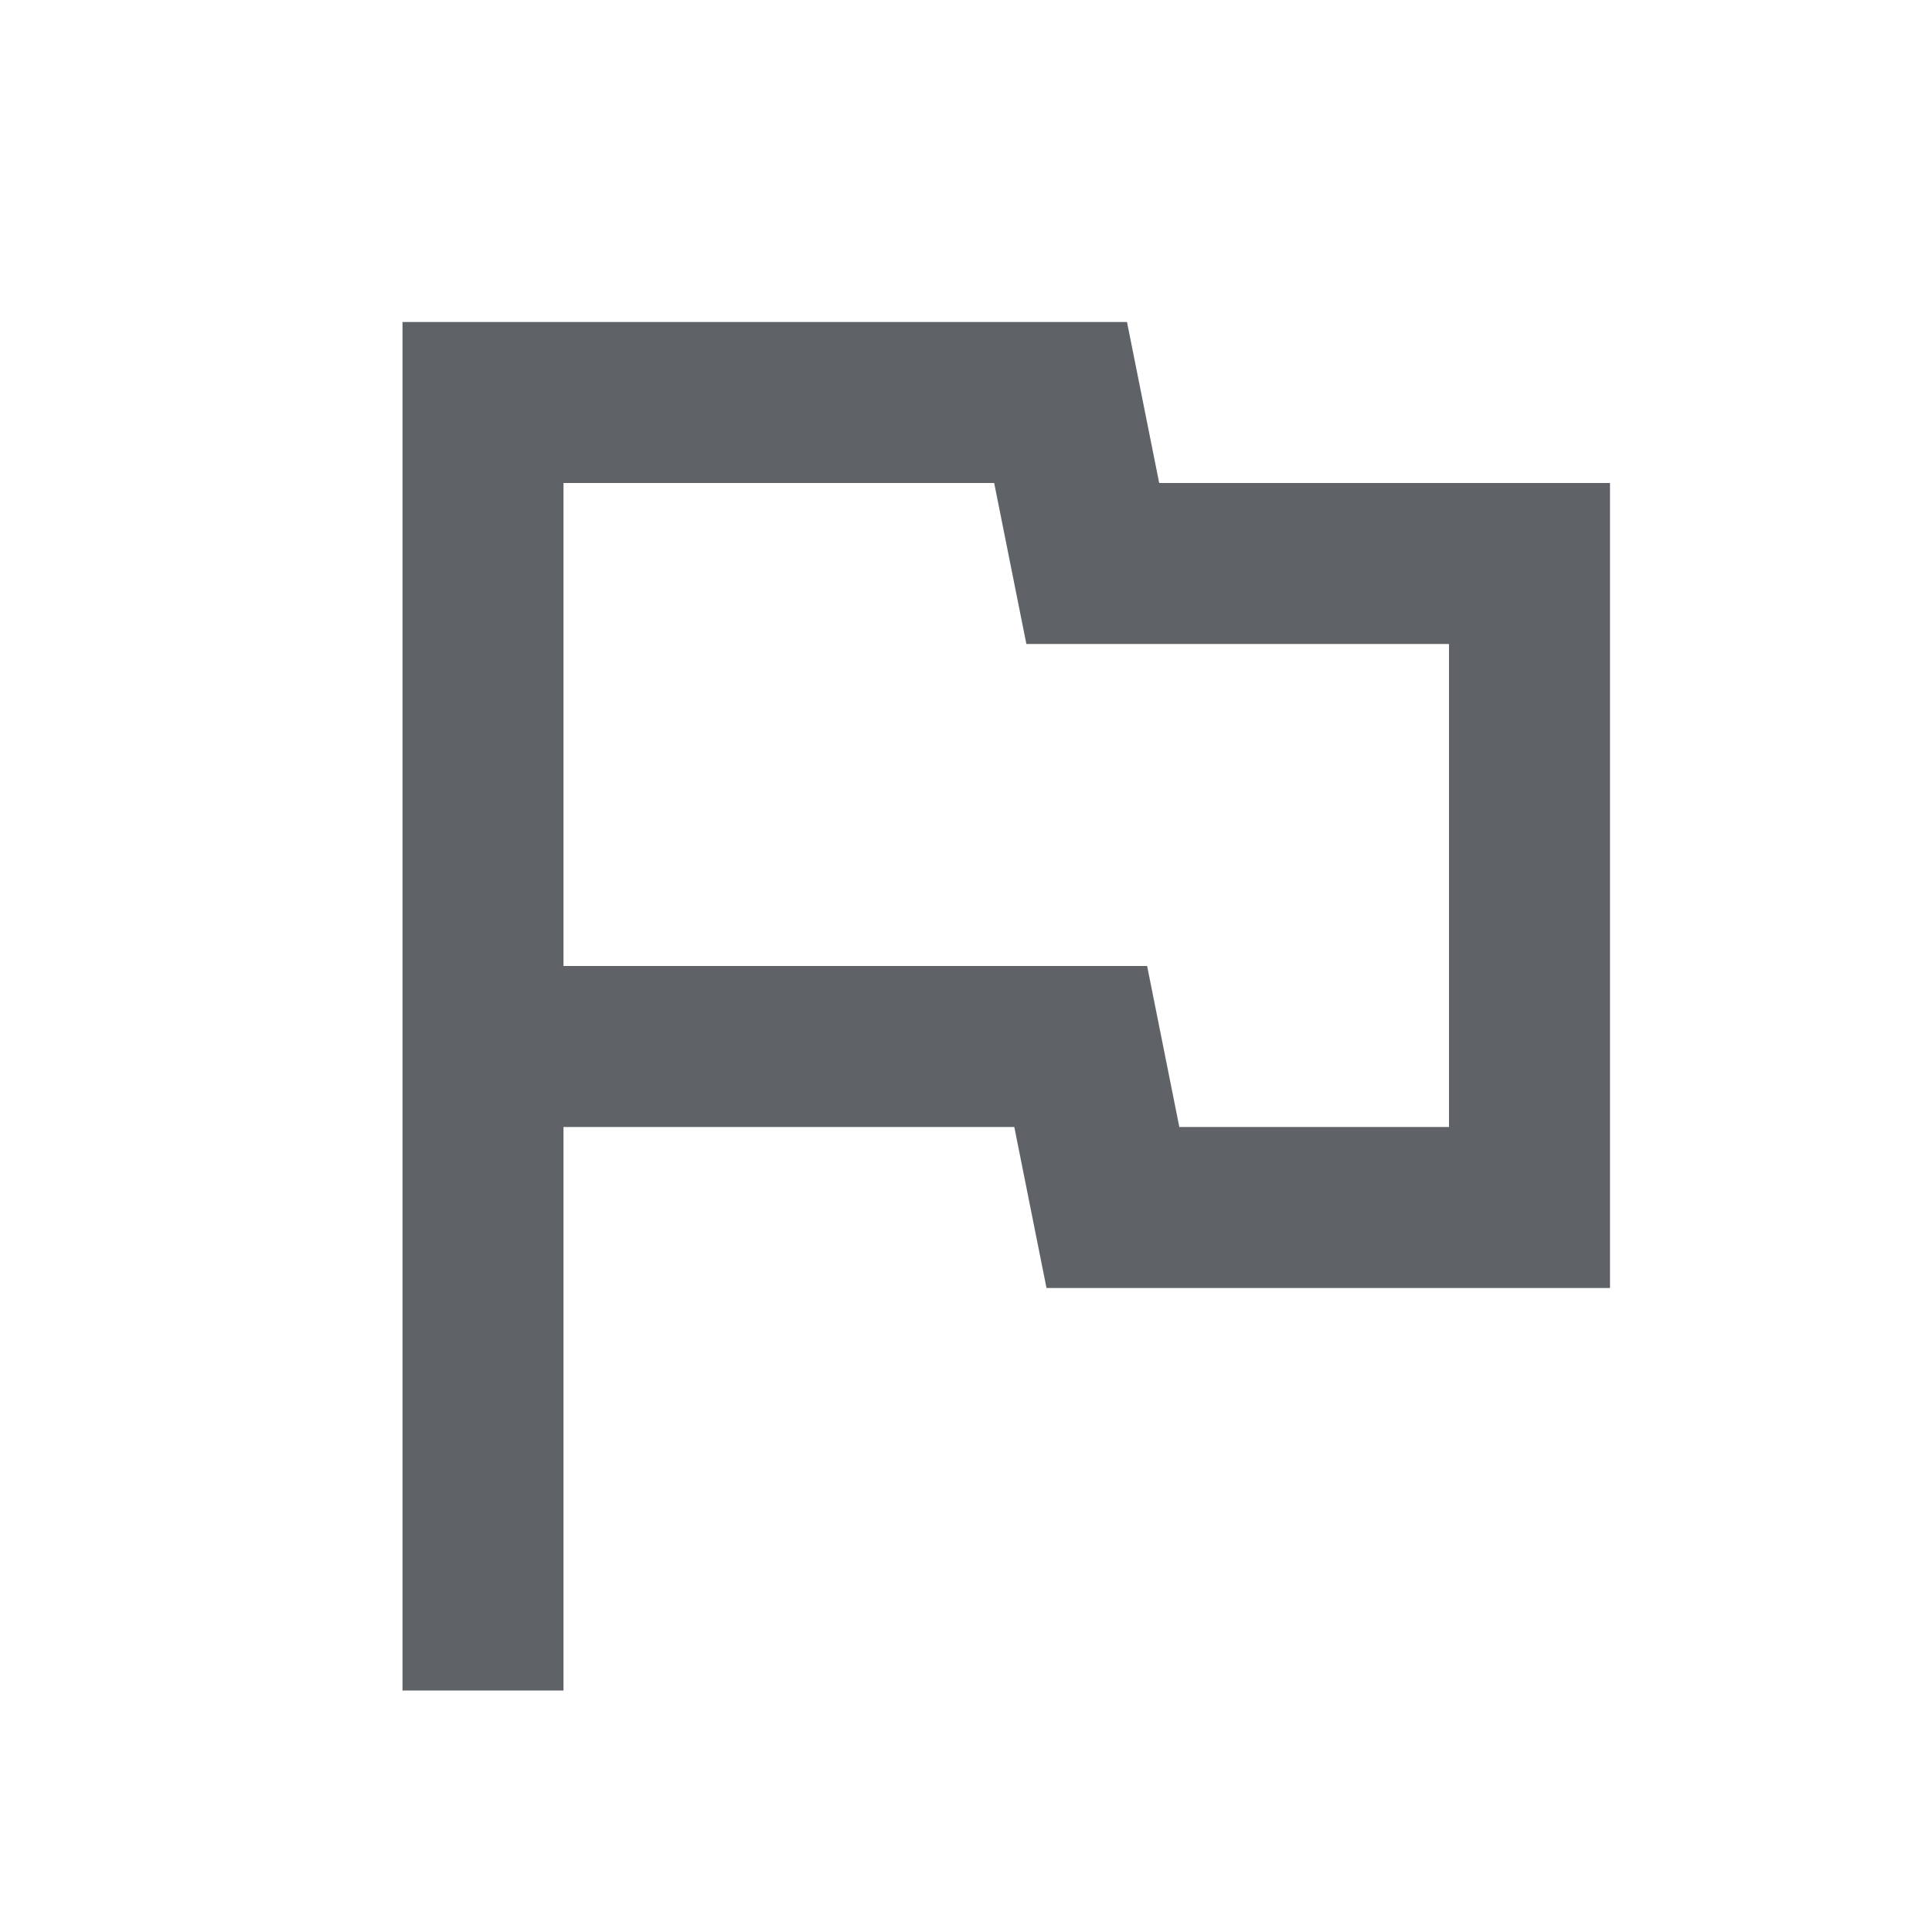
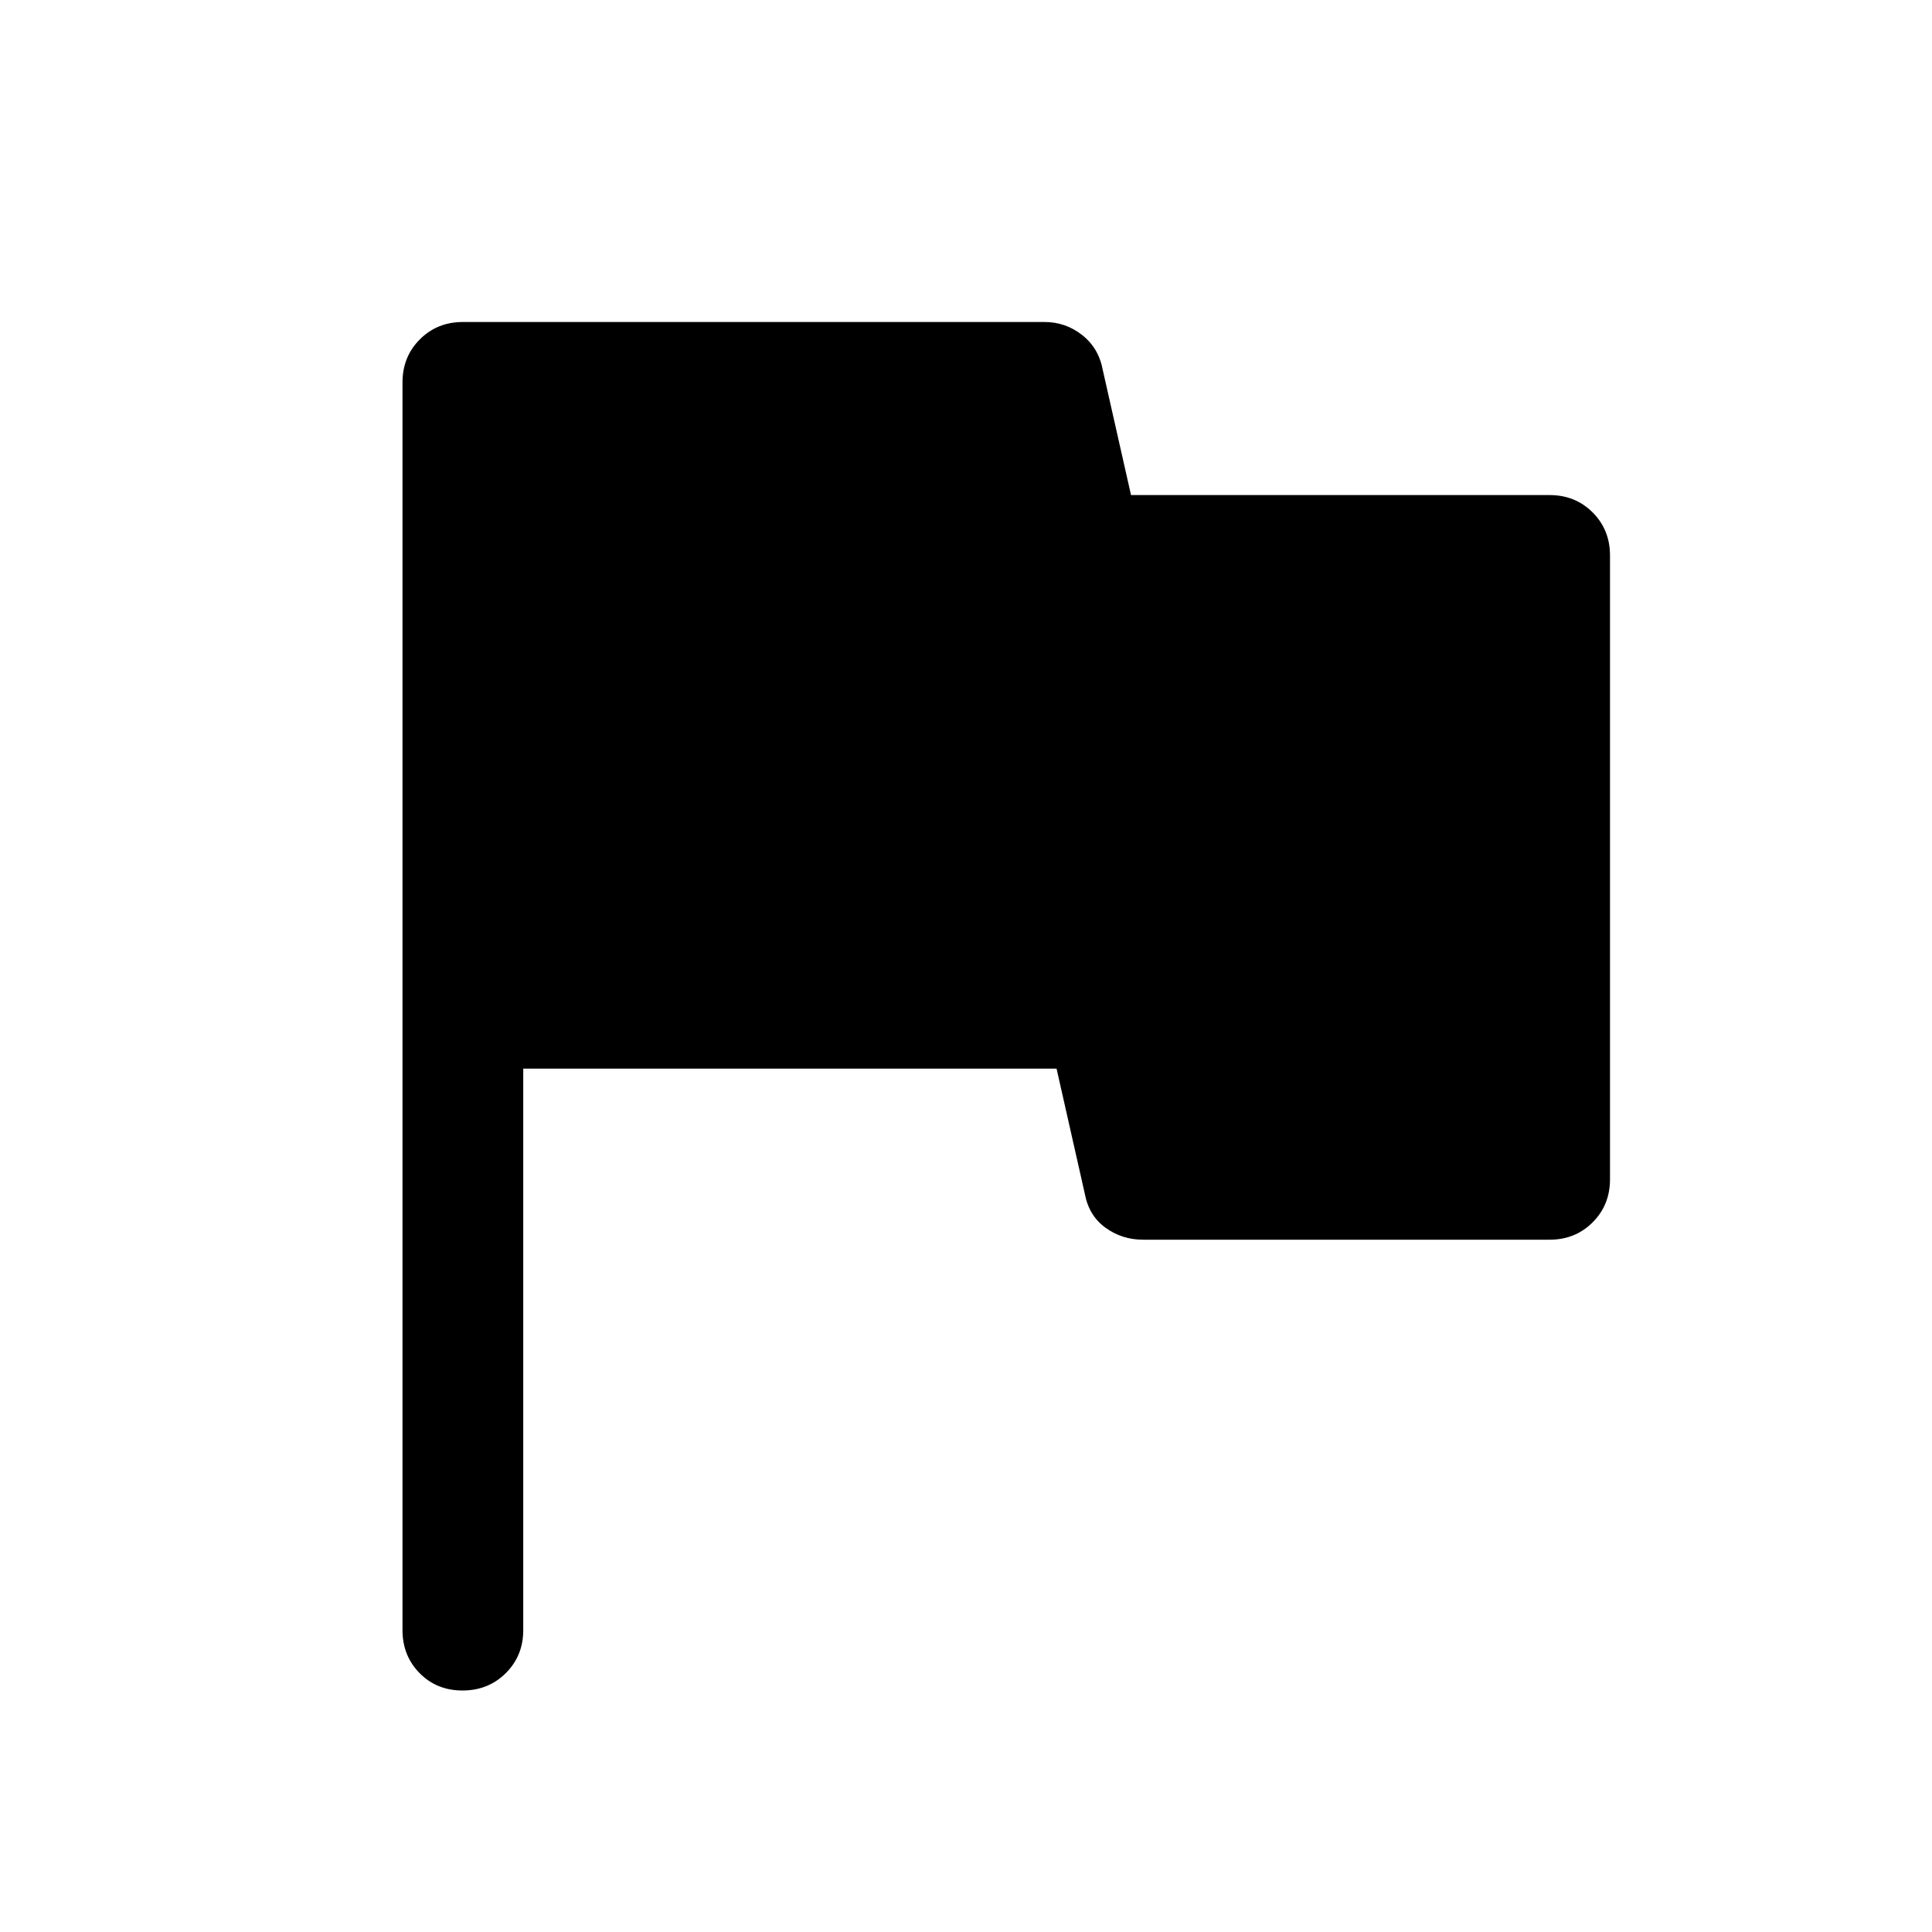
- <svg xmlns="http://www.w3.org/2000/svg" height="24px" viewBox="0 -960 960 960" width="24px" fill="#5f6368">
-   <path d="M200-120v-680h360l16 80h224v400H520l-16-80H280v280h-80Zm300-440Zm86 160h134v-240H510l-16-80H280v240h290l16 80Z" />
+ <svg xmlns="http://www.w3.org/2000/svg" height="48" viewBox="0 -960 960 960" width="48">
+   <path d="M260-429v279q0 12.75-8.68 21.37-8.67 8.63-21.5 8.63-12.82 0-21.32-8.63-8.5-8.62-8.5-21.37v-620q0-12.75 8.63-21.38Q217.25-800 230-800h289q10.5 0 18.75 6.5T548-776l14 62h208q12.75 0 21.38 8.62Q800-696.75 800-684v310q0 12.75-8.62 21.37Q782.75-344 770-344H568q-10.5 0-18.75-6T539-367l-14-62H260Z" />
</svg>
